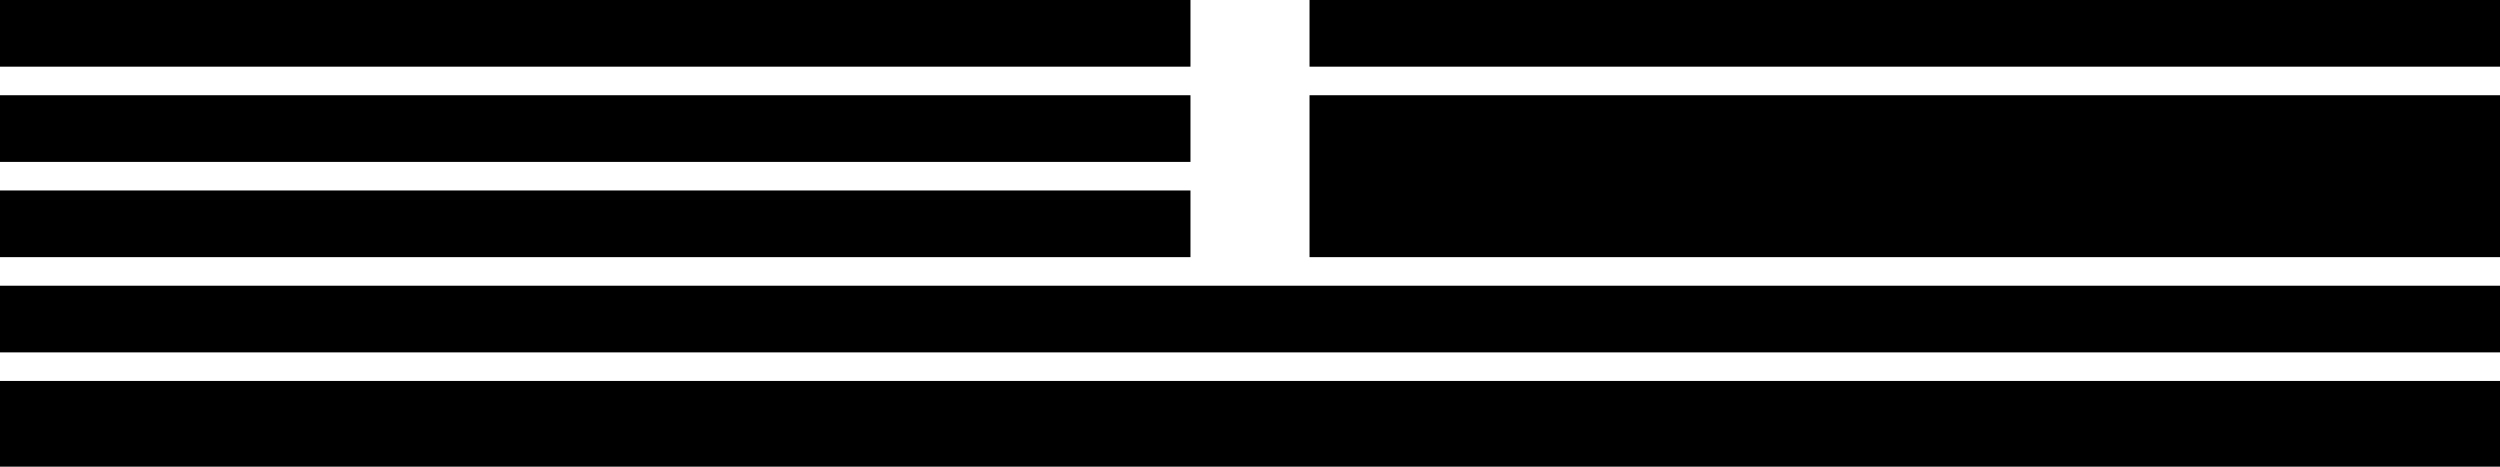
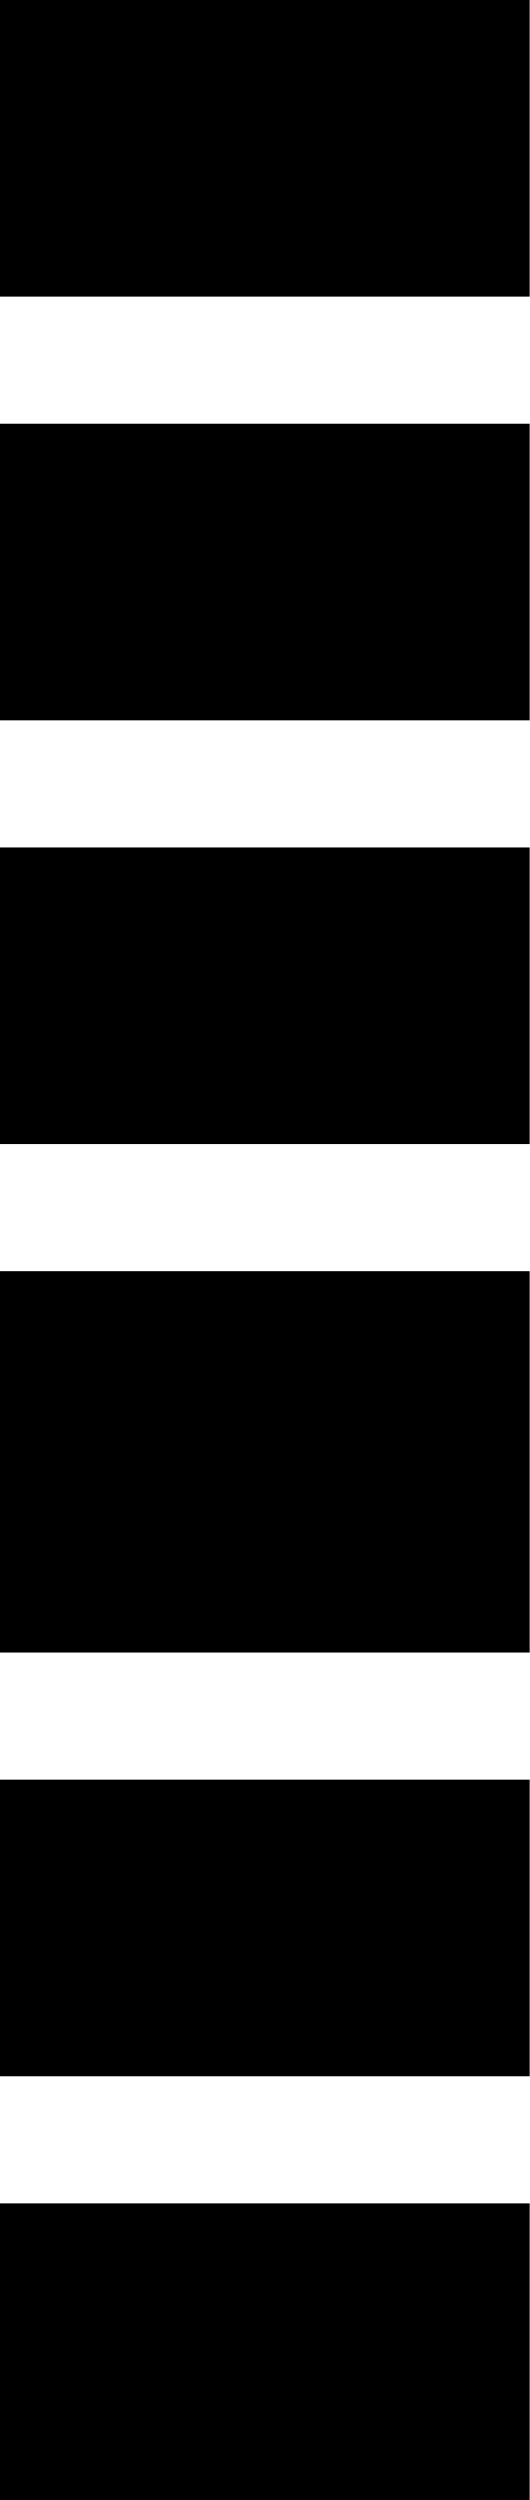
- <svg xmlns="http://www.w3.org/2000/svg" viewBox="0 0 2100 392" preserveAspectRatio="none" data-labels="mruby-config rake libmruby configure nginx-configure make modules">
-   <rect class="d-box" x="0" y="0" width="1000" height="56" />
-   <rect class="d-box" x="0" y="80" width="1000" height="56" />
-   <rect class="d-box" x="0" y="160" width="1000" height="56" />
-   <rect class="d-box" x="1100" y="0" width="1000" height="56" />
-   <rect class="d-box" x="1100" y="80" width="1000" height="136" />
-   <rect class="d-box" x="0" y="240" width="2100" height="56" />
-   <rect class="d-box" x="0" y="320" width="2100" height="72" />
-   <path class="d-line" d="M500 56 V80" />
-   <path class="d-line" d="M500 136 V160" />
-   <path class="d-line" d="M1600 56 V80" />
-   <path class="d-line" d="M500 216 V240" />
-   <path class="d-line" d="M1600 216 V240" />
-   <path class="d-line" d="M1050 296 V320" />
+ <svg xmlns="http://www.w3.org/2000/svg" viewBox="0 0 100 472" preserveAspectRatio="none" data-labels="configure rake mrbgems-config nginx-configure nginx-make modules">
+   <rect class="d-box" x="0" y="0" width="100" height="56" />
+   <rect class="d-box" x="0" y="80" width="100" height="56" />
+   <rect class="d-box" x="0" y="160" width="100" height="56" />
+   <rect class="d-box" x="0" y="240" width="100" height="72" />
+   <rect class="d-box" x="0" y="336" width="100" height="56" />
+   <rect class="d-box" x="0" y="416" width="100" height="56" />
+   <path class="d-line" d="M50 56 V80" />
+   <path class="d-line" d="M50 136 V160" />
+   <path class="d-line" d="M50 216 V240" />
+   <path class="d-line" d="M50 312 V336" />
+   <path class="d-line" d="M50 392 V416" />
</svg>
